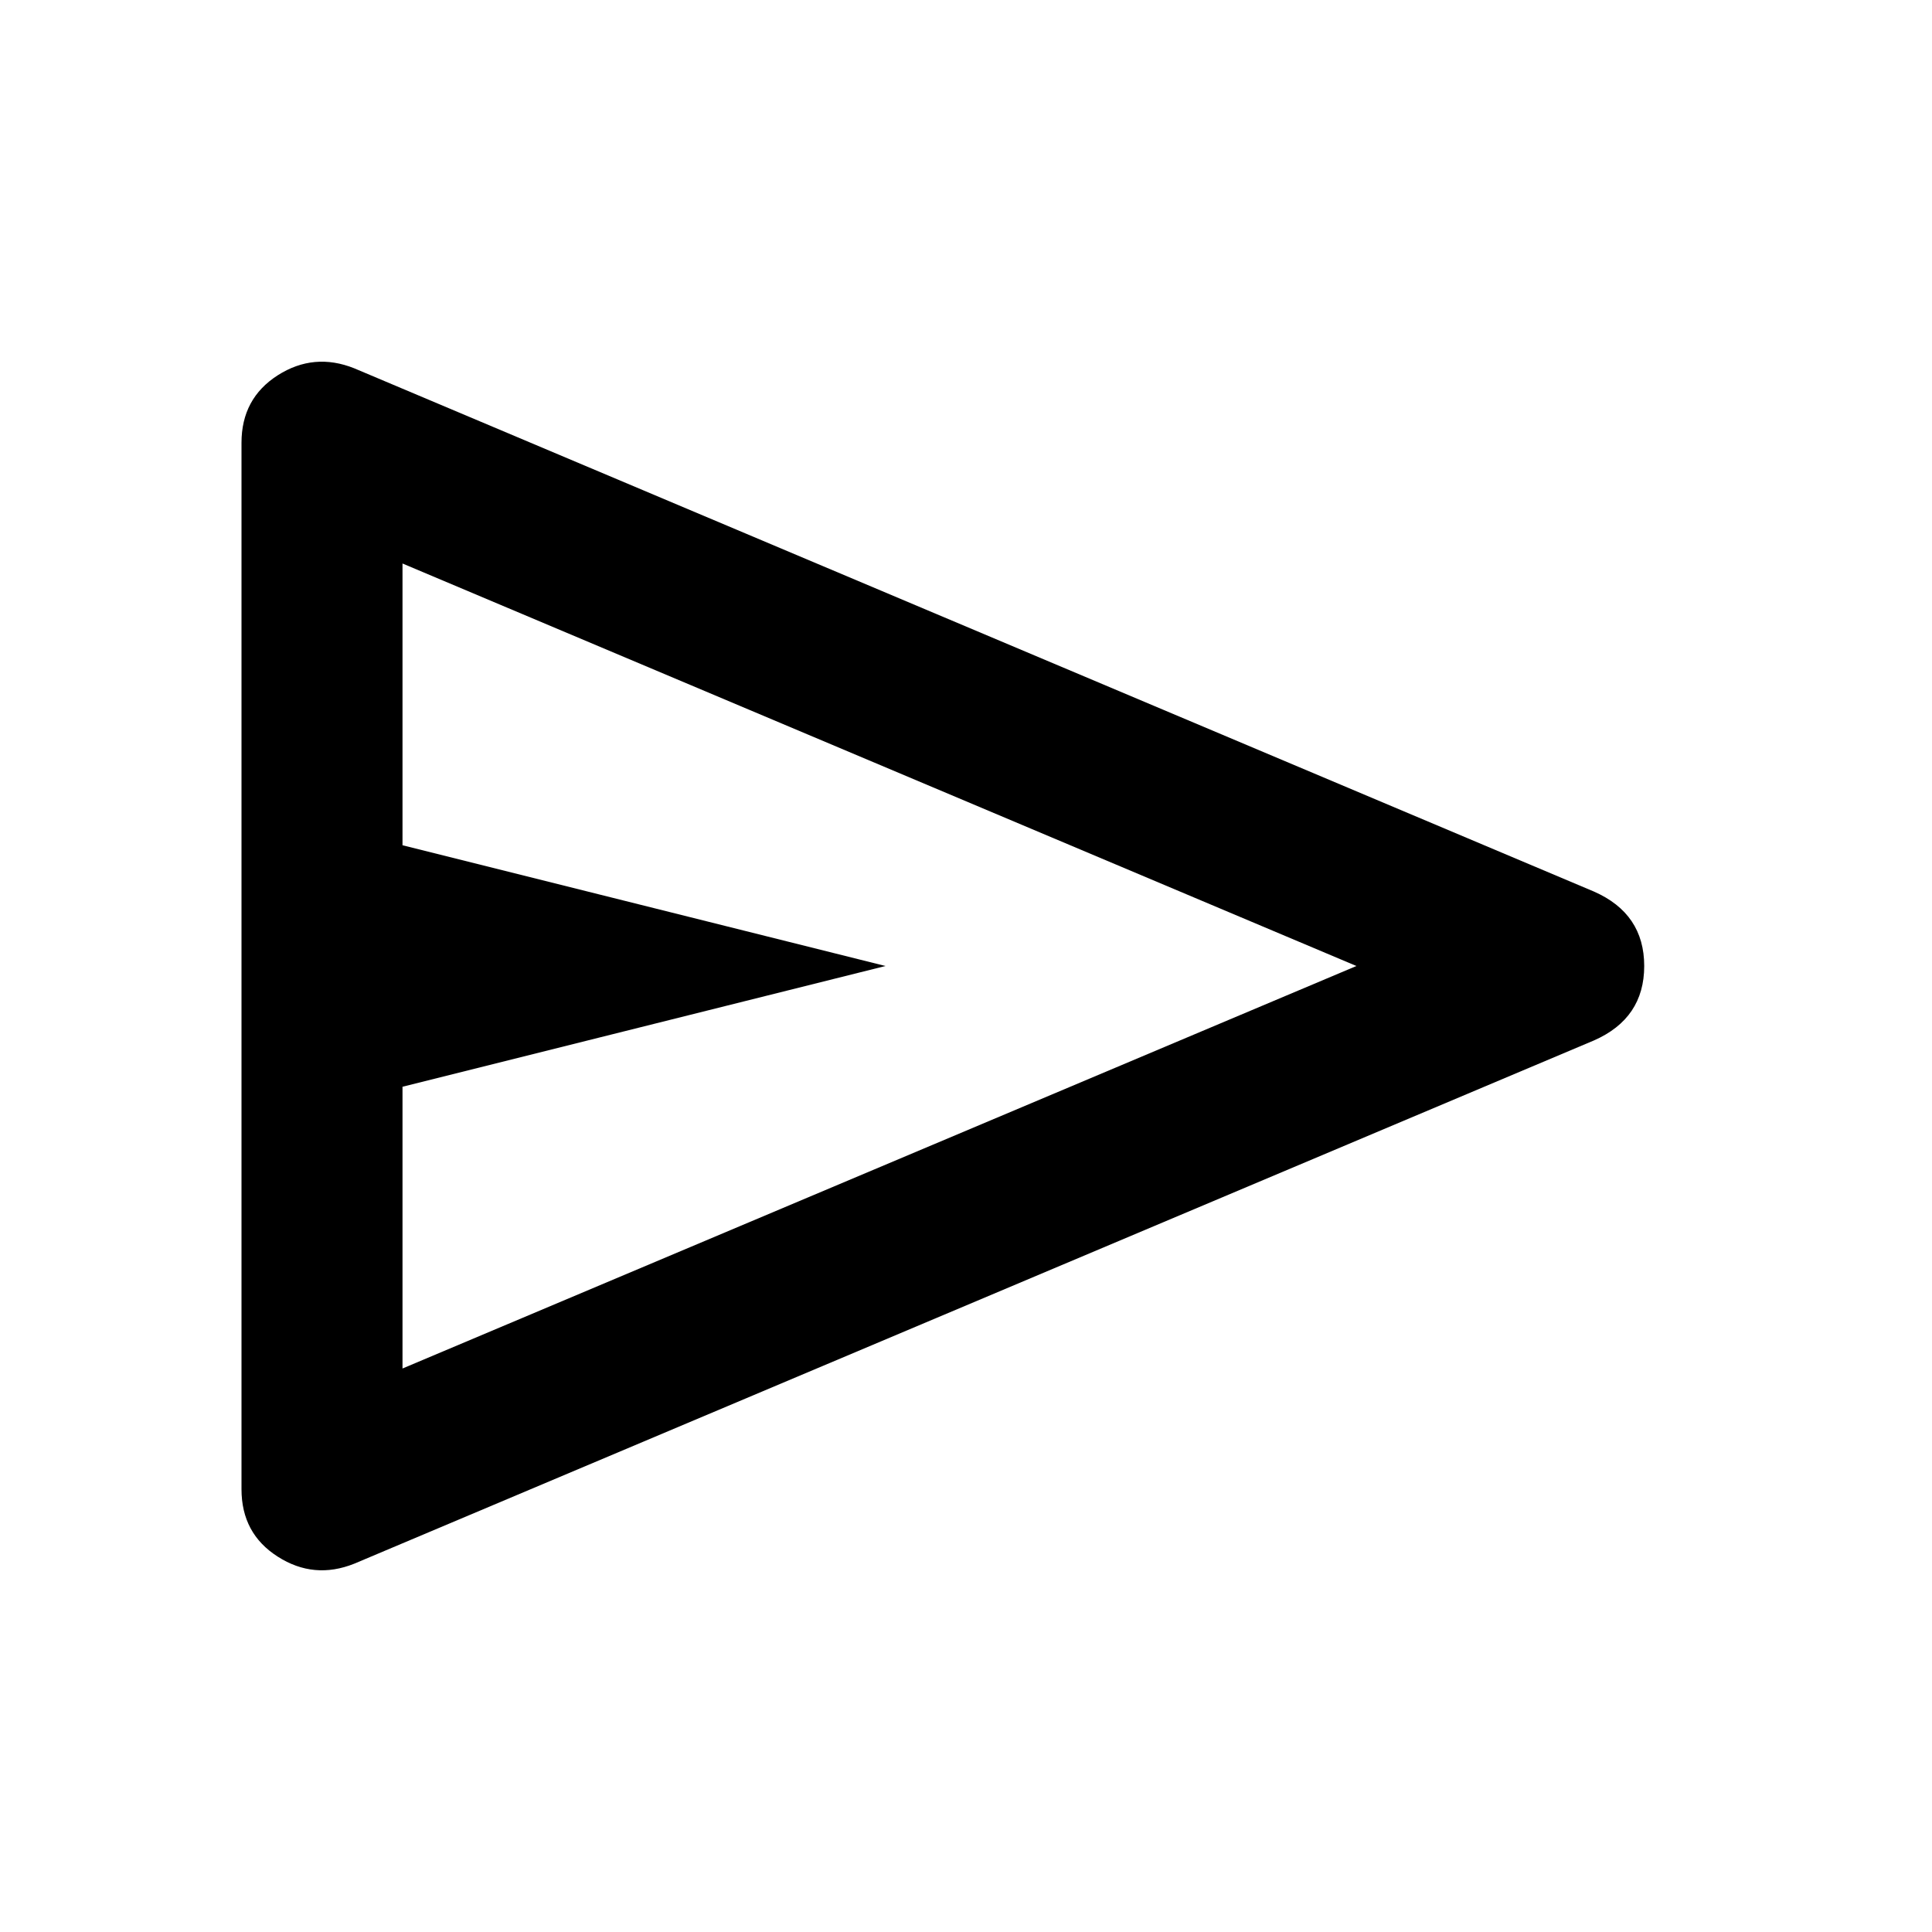
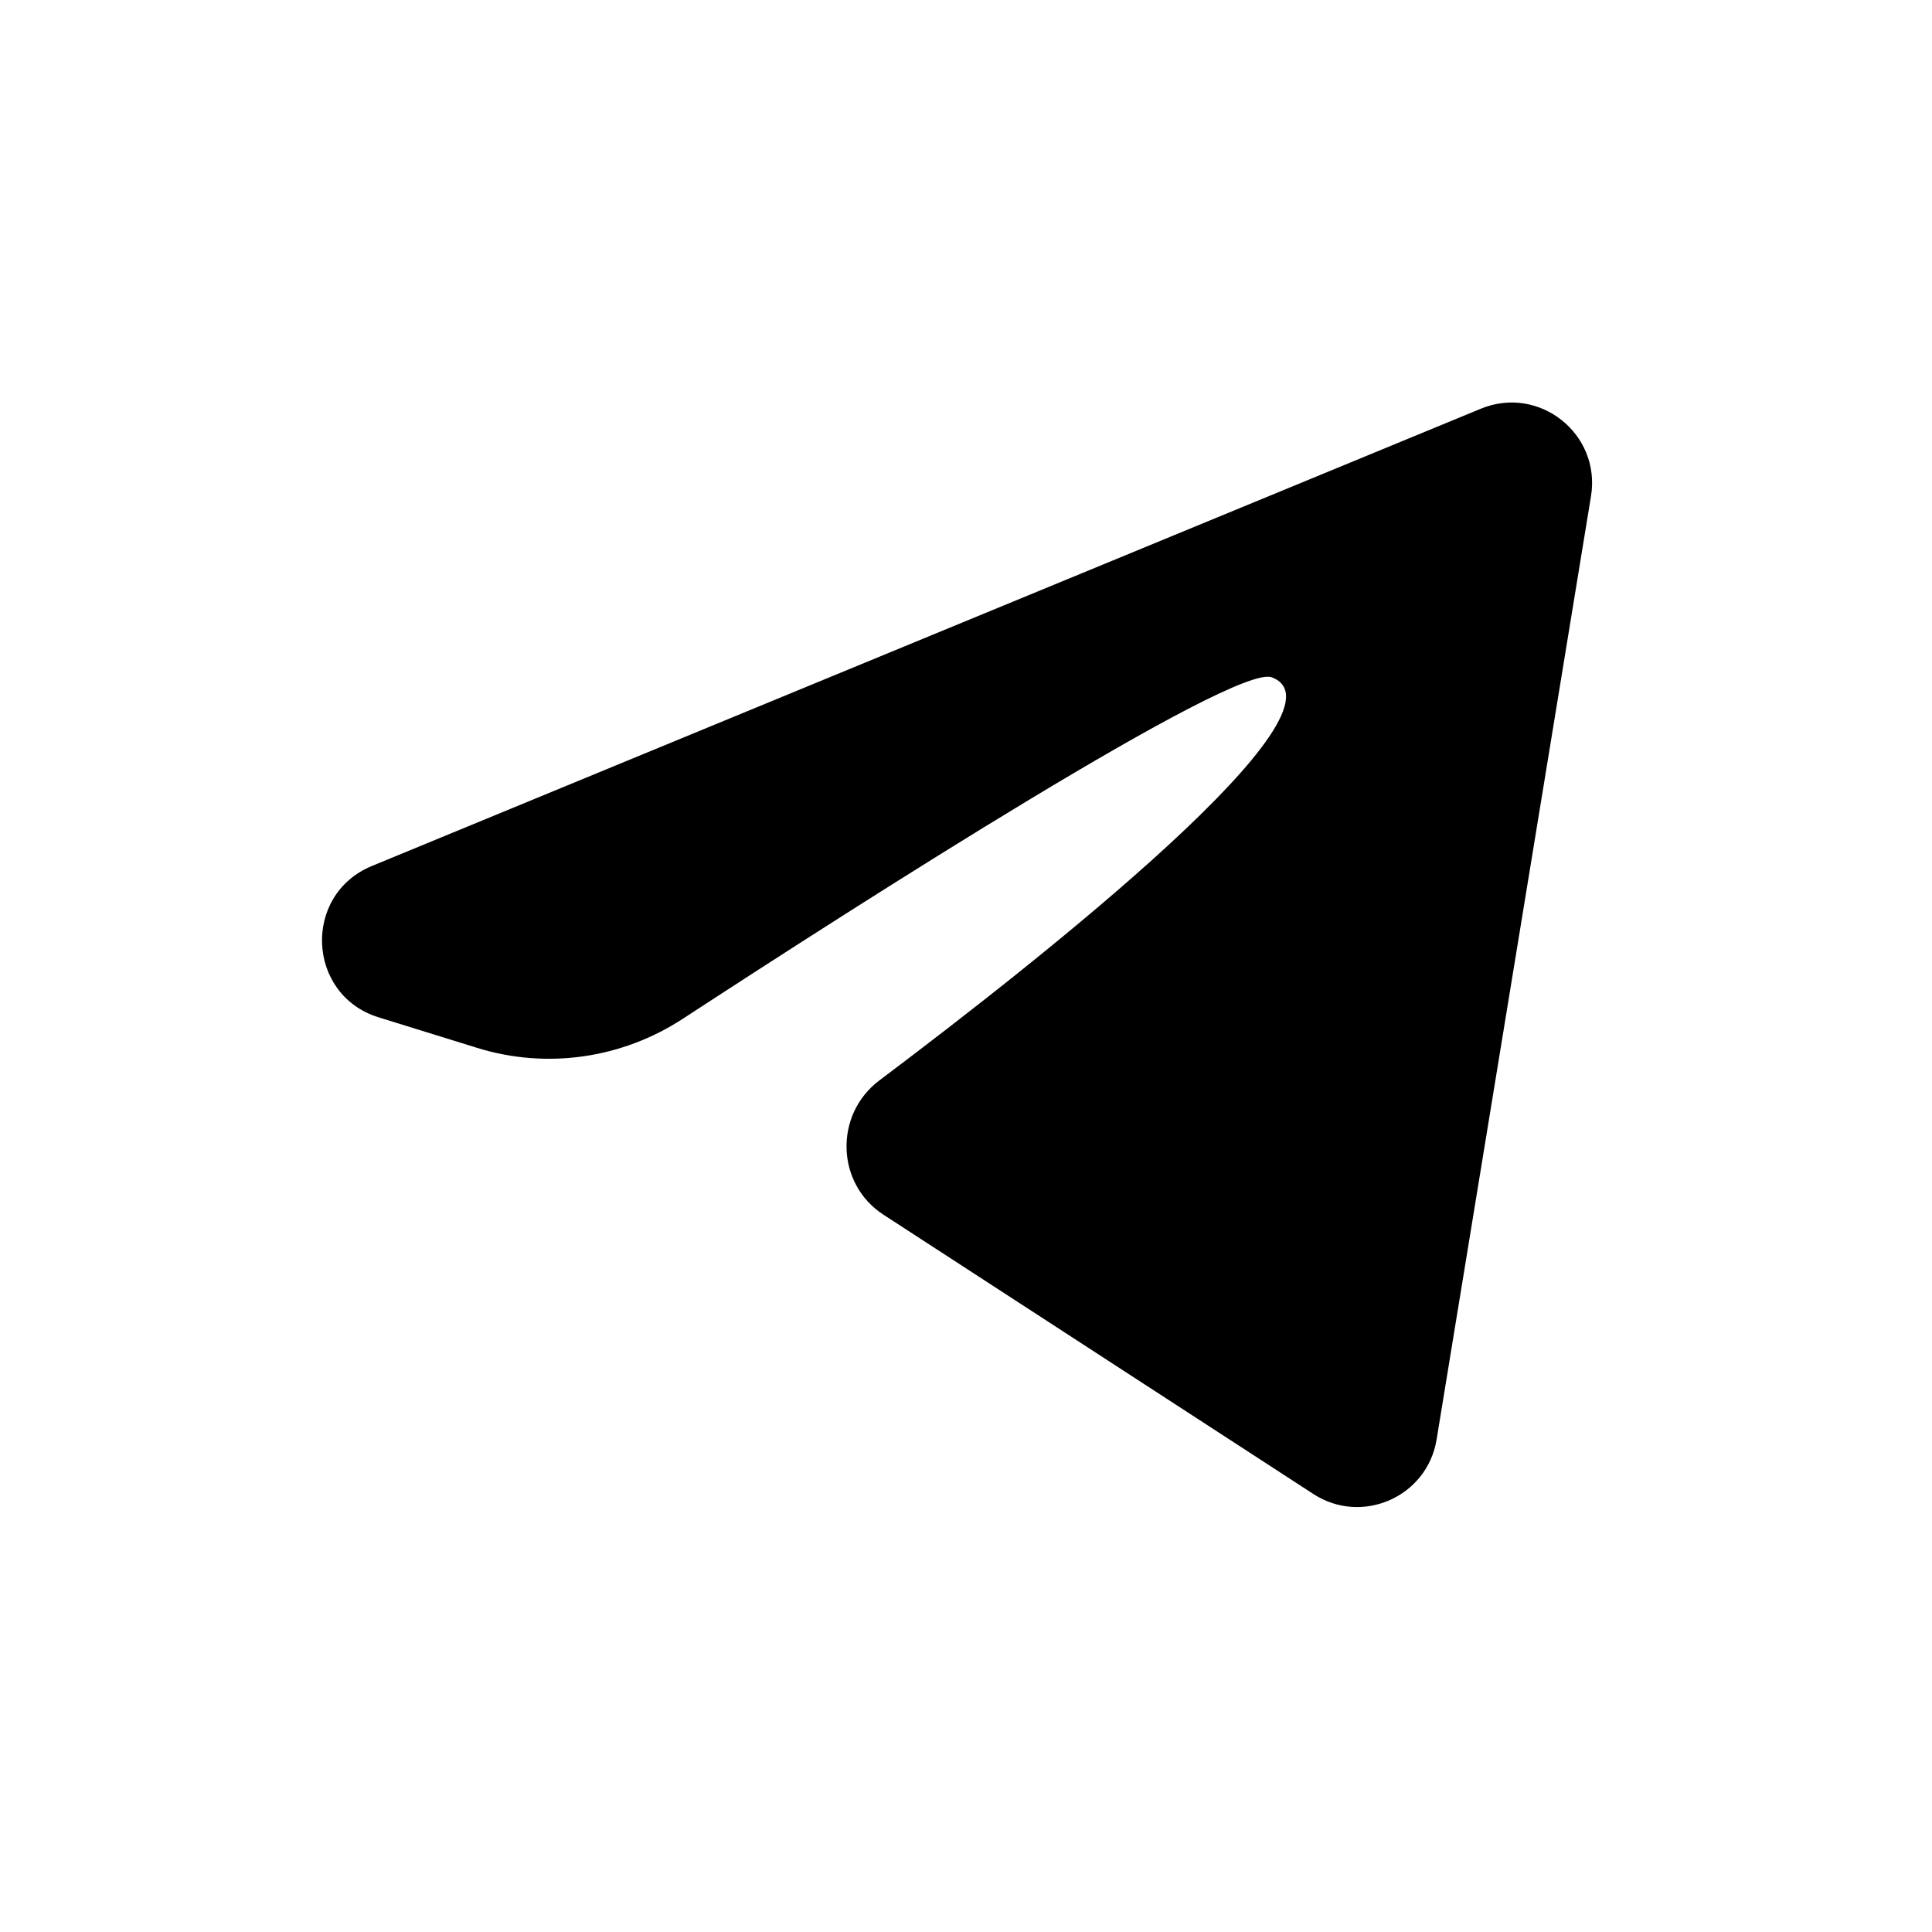
<svg xmlns="http://www.w3.org/2000/svg" width="24" height="24" viewBox="0 0 24 24" fill="none">
-   <path d="M19.8 12.925L4.4 19.425C4.067 19.558 3.75 19.529 3.45 19.337C3.15 19.146 3 18.867 3 18.5V5.5C3 5.133 3.15 4.854 3.45 4.662C3.75 4.471 4.067 4.442 4.4 4.575L19.8 11.075C20.217 11.258 20.425 11.567 20.425 12C20.425 12.433 20.217 12.742 19.8 12.925ZM5 17L16.85 12L5 7V10.5L11 12L5 13.5V17Z" fill="currentColor" />
+   <path d="M18.396 5.077L4.619 10.758C3.753 11.116 3.809 12.361 4.704 12.638L5.927 13.017C6.789 13.285 7.724 13.15 8.48 12.657C10.711 11.201 15.338 8.238 15.799 8.414C16.849 8.815 12.966 11.886 10.924 13.421C10.361 13.845 10.383 14.705 10.974 15.089L16.315 18.559C16.92 18.952 17.73 18.594 17.846 17.882L19.764 6.163C19.89 5.39 19.12 4.779 18.396 5.077Z" fill="currentColor" />
</svg>
